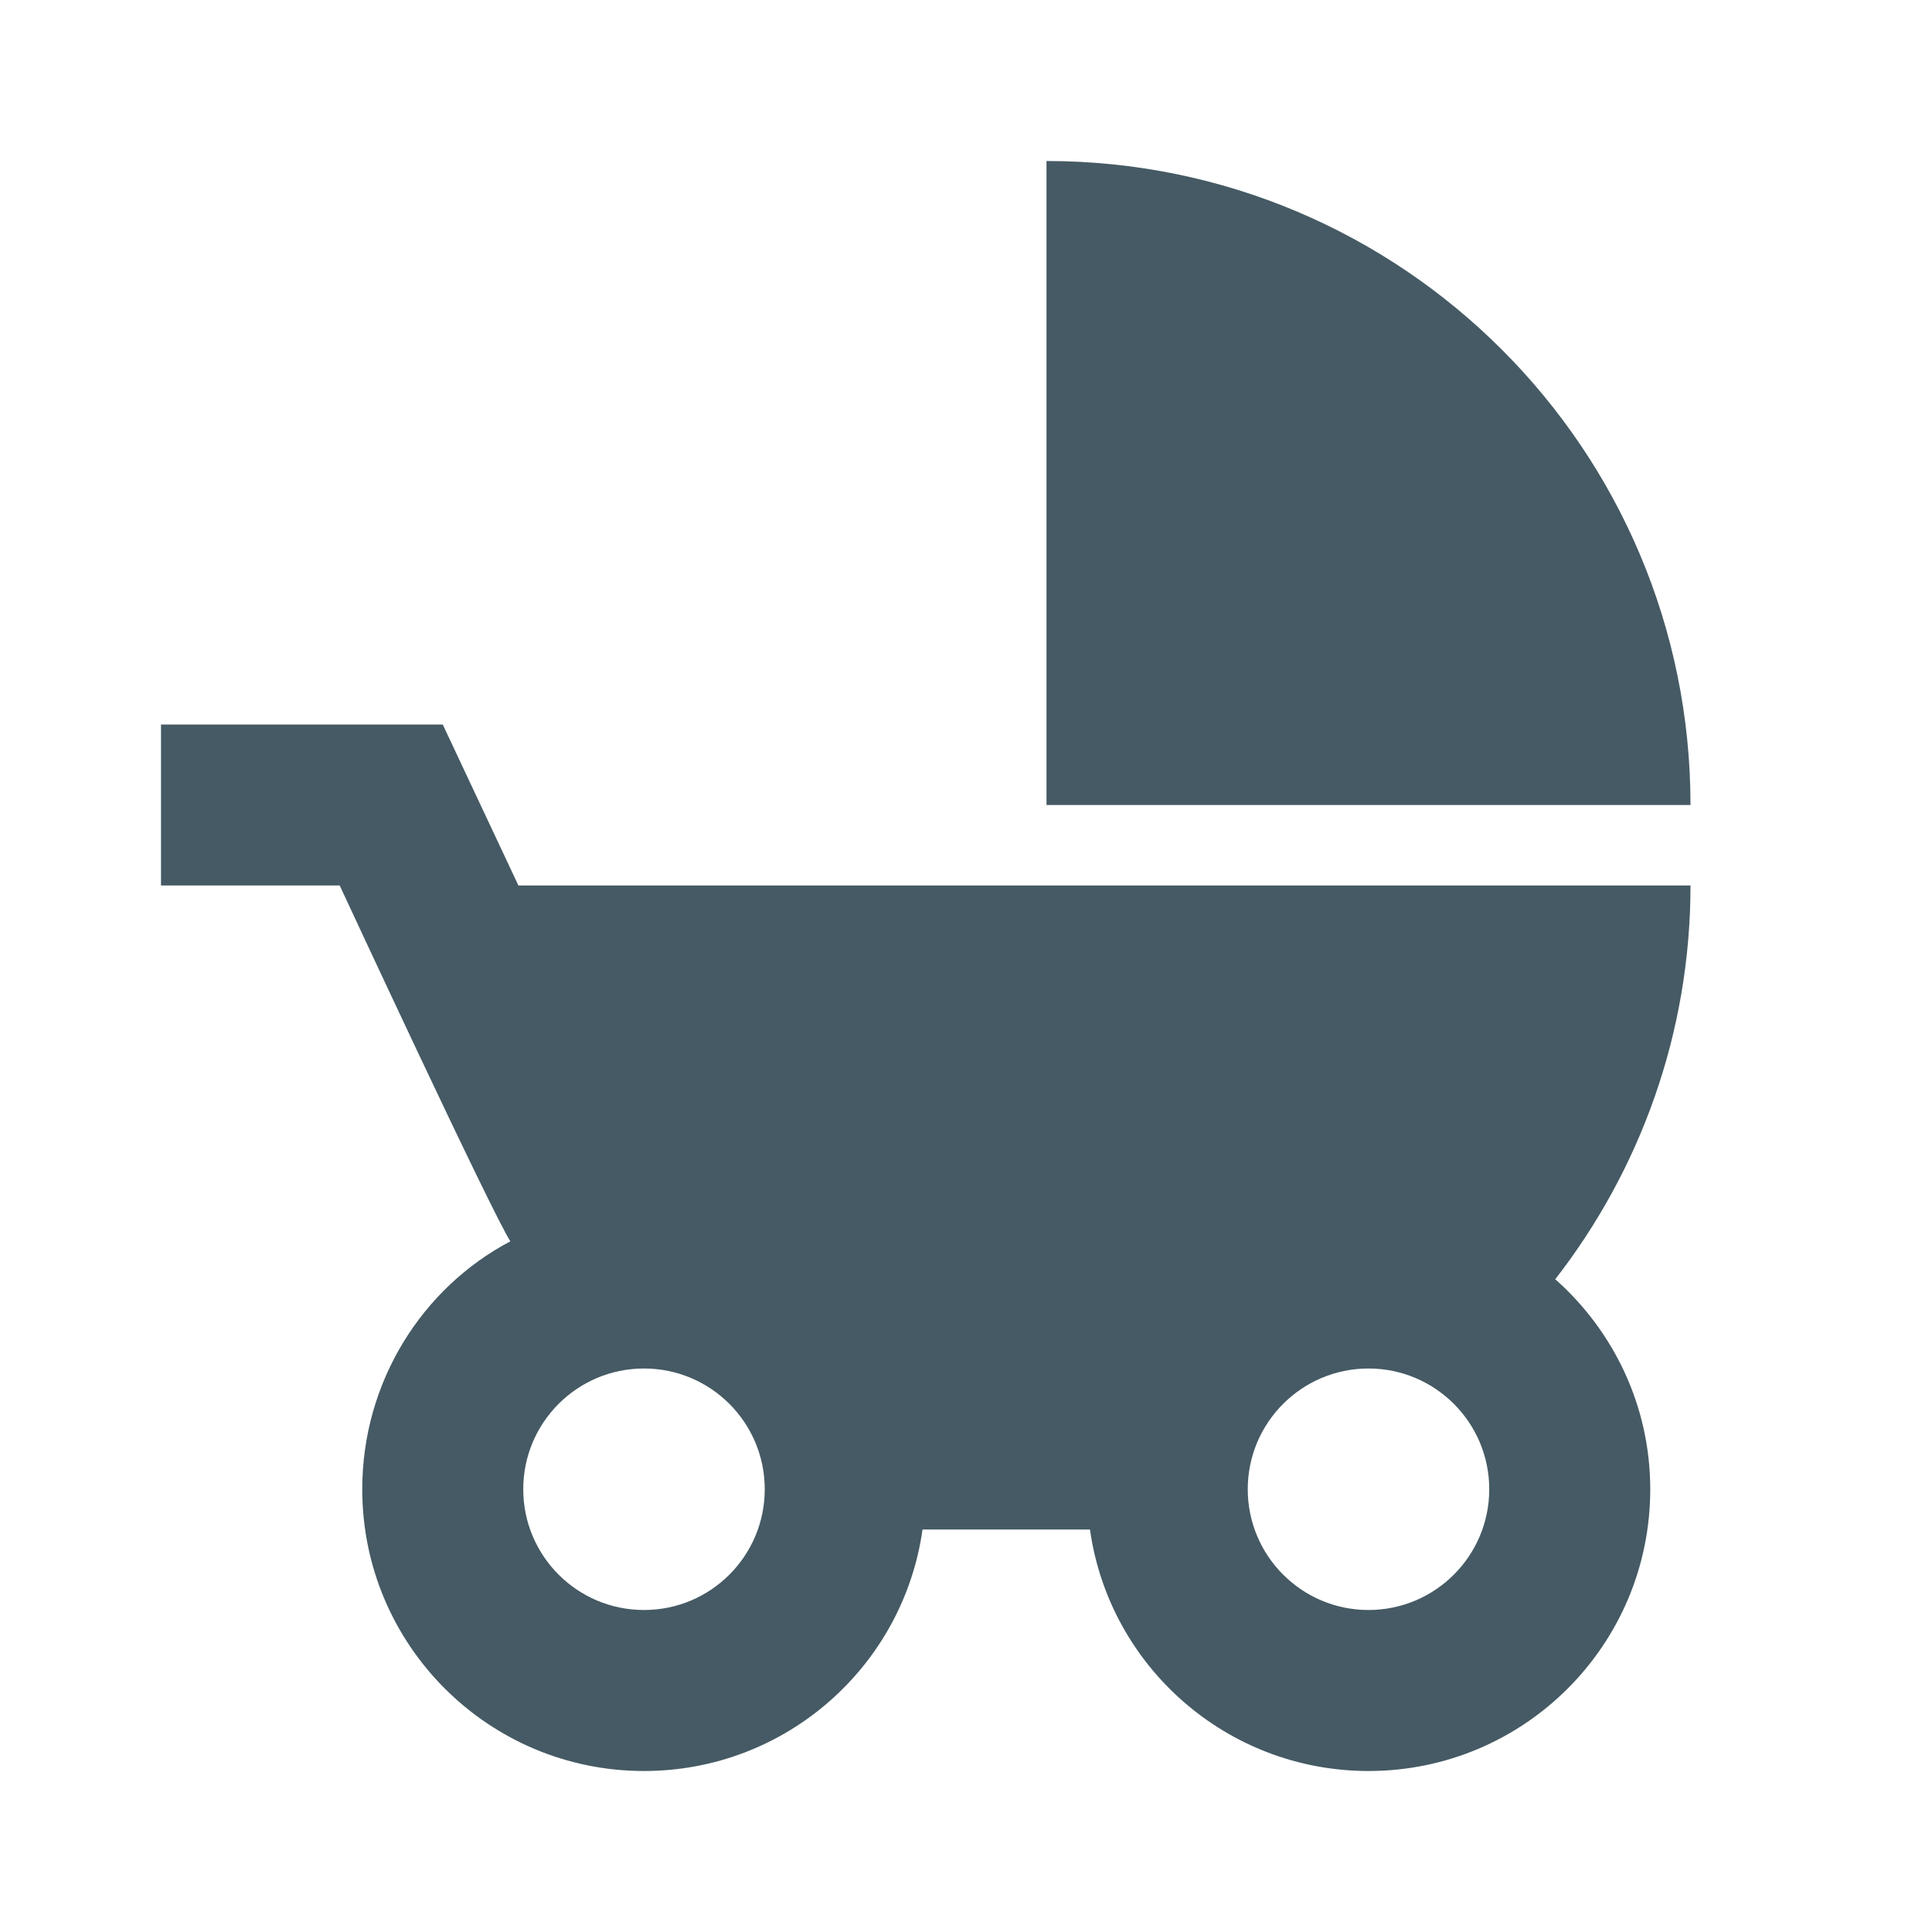
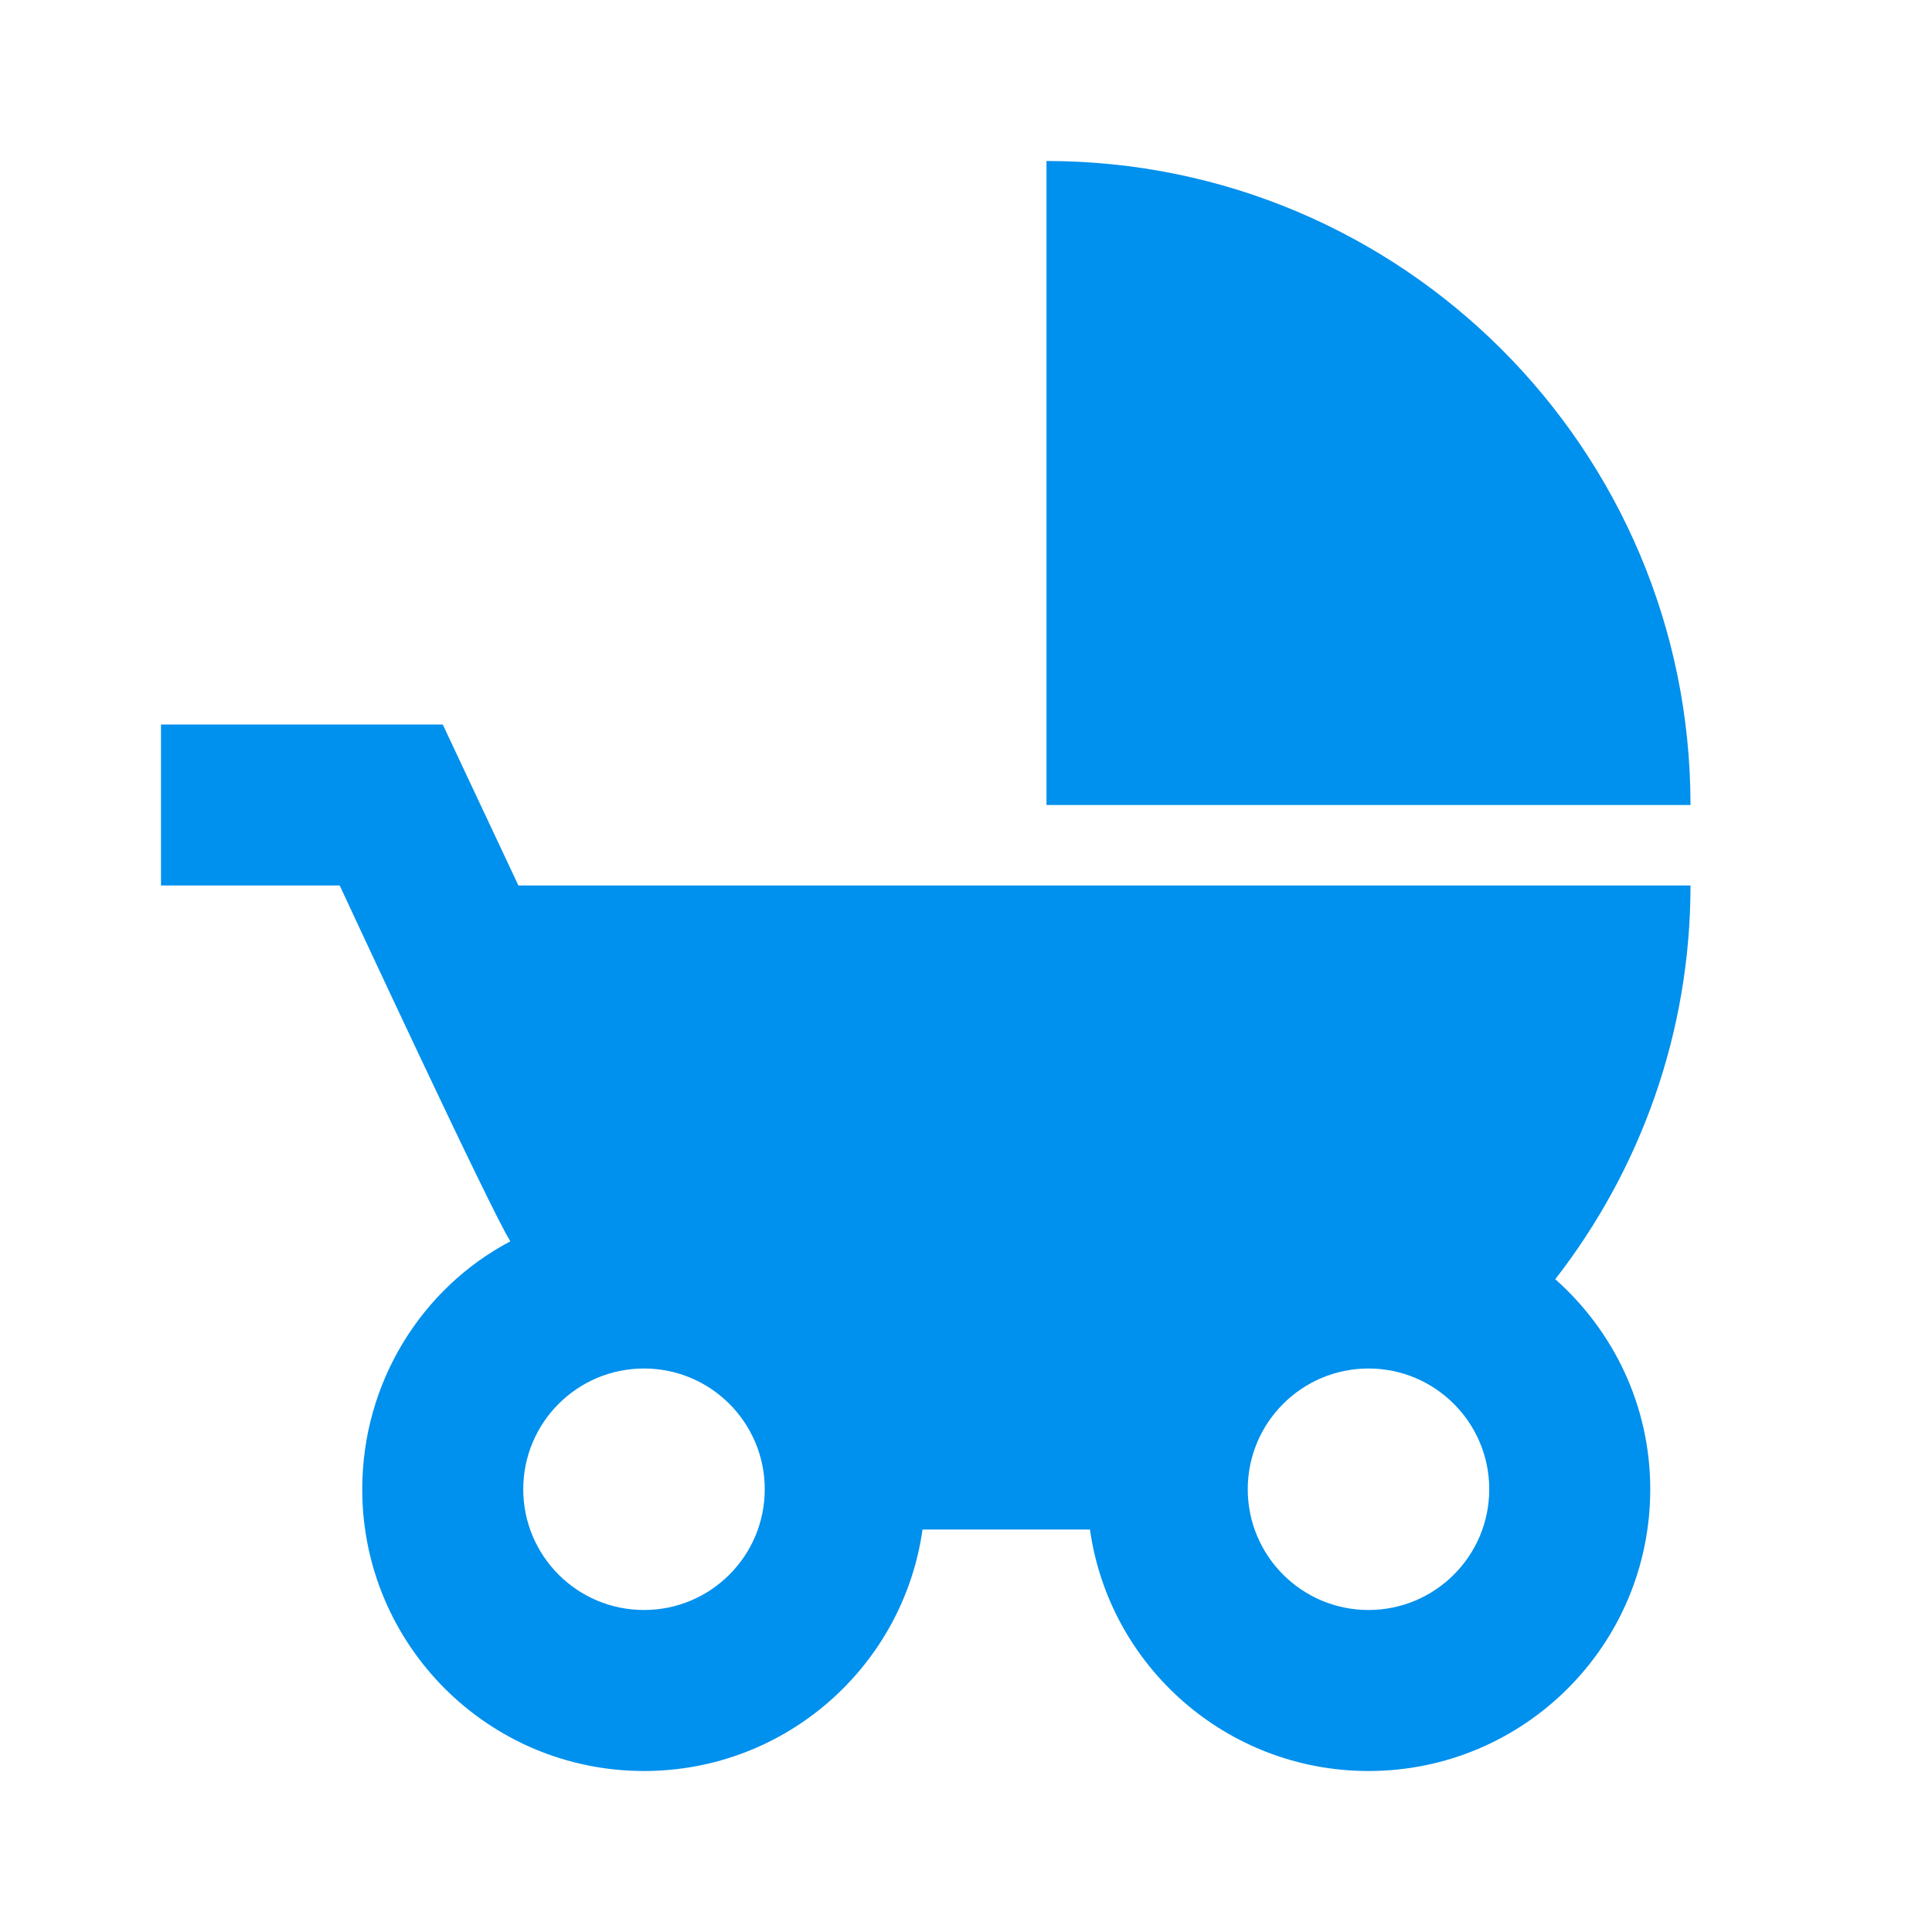
<svg xmlns="http://www.w3.org/2000/svg" version="1.1" id="Layer_1" x="0px" y="0px" width="24px" height="24px" viewBox="0 0 24 24" enable-background="new 0 0 24 24" xml:space="preserve">
-   <path fill="#455A64" d="M13,2v8h8C21,5.582,17.418,2,13,2 M19.32,15.891C20.37,14.54,21,12.84,21,11H6.44L5.5,9H2v2h2.22  c0,0,1.89,4.07,2.12,4.42C5.24,16,4.5,17.17,4.5,18.5C4.5,20.434,6.067,22,8,22c1.76,0,3.22-1.3,3.46-3h2.08c0.239,1.7,1.7,3,3.46,3  c1.934,0,3.5-1.566,3.5-3.5C20.5,17.46,20.04,16.529,19.32,15.891 M8,20c-0.829,0-1.5-0.672-1.5-1.5S7.171,17,8,17  s1.5,0.672,1.5,1.5S8.829,20,8,20 M17,20c-0.828,0-1.5-0.672-1.5-1.5S16.172,17,17,17s1.5,0.672,1.5,1.5S17.828,20,17,20z" />
+   <path fill="#0090ED" d="M13,2v8h8C21,5.582,17.418,2,13,2 M19.32,15.891C20.37,14.54,21,12.84,21,11H6.44L5.5,9H2v2h2.22  c0,0,1.89,4.07,2.12,4.42C5.24,16,4.5,17.17,4.5,18.5C4.5,20.434,6.067,22,8,22c1.76,0,3.22-1.3,3.46-3h2.08c0.239,1.7,1.7,3,3.46,3  c1.934,0,3.5-1.566,3.5-3.5C20.5,17.46,20.04,16.529,19.32,15.891 M8,20c-0.829,0-1.5-0.672-1.5-1.5S7.171,17,8,17  s1.5,0.672,1.5,1.5S8.829,20,8,20 M17,20c-0.828,0-1.5-0.672-1.5-1.5S16.172,17,17,17s1.5,0.672,1.5,1.5S17.828,20,17,20z" />
</svg>
